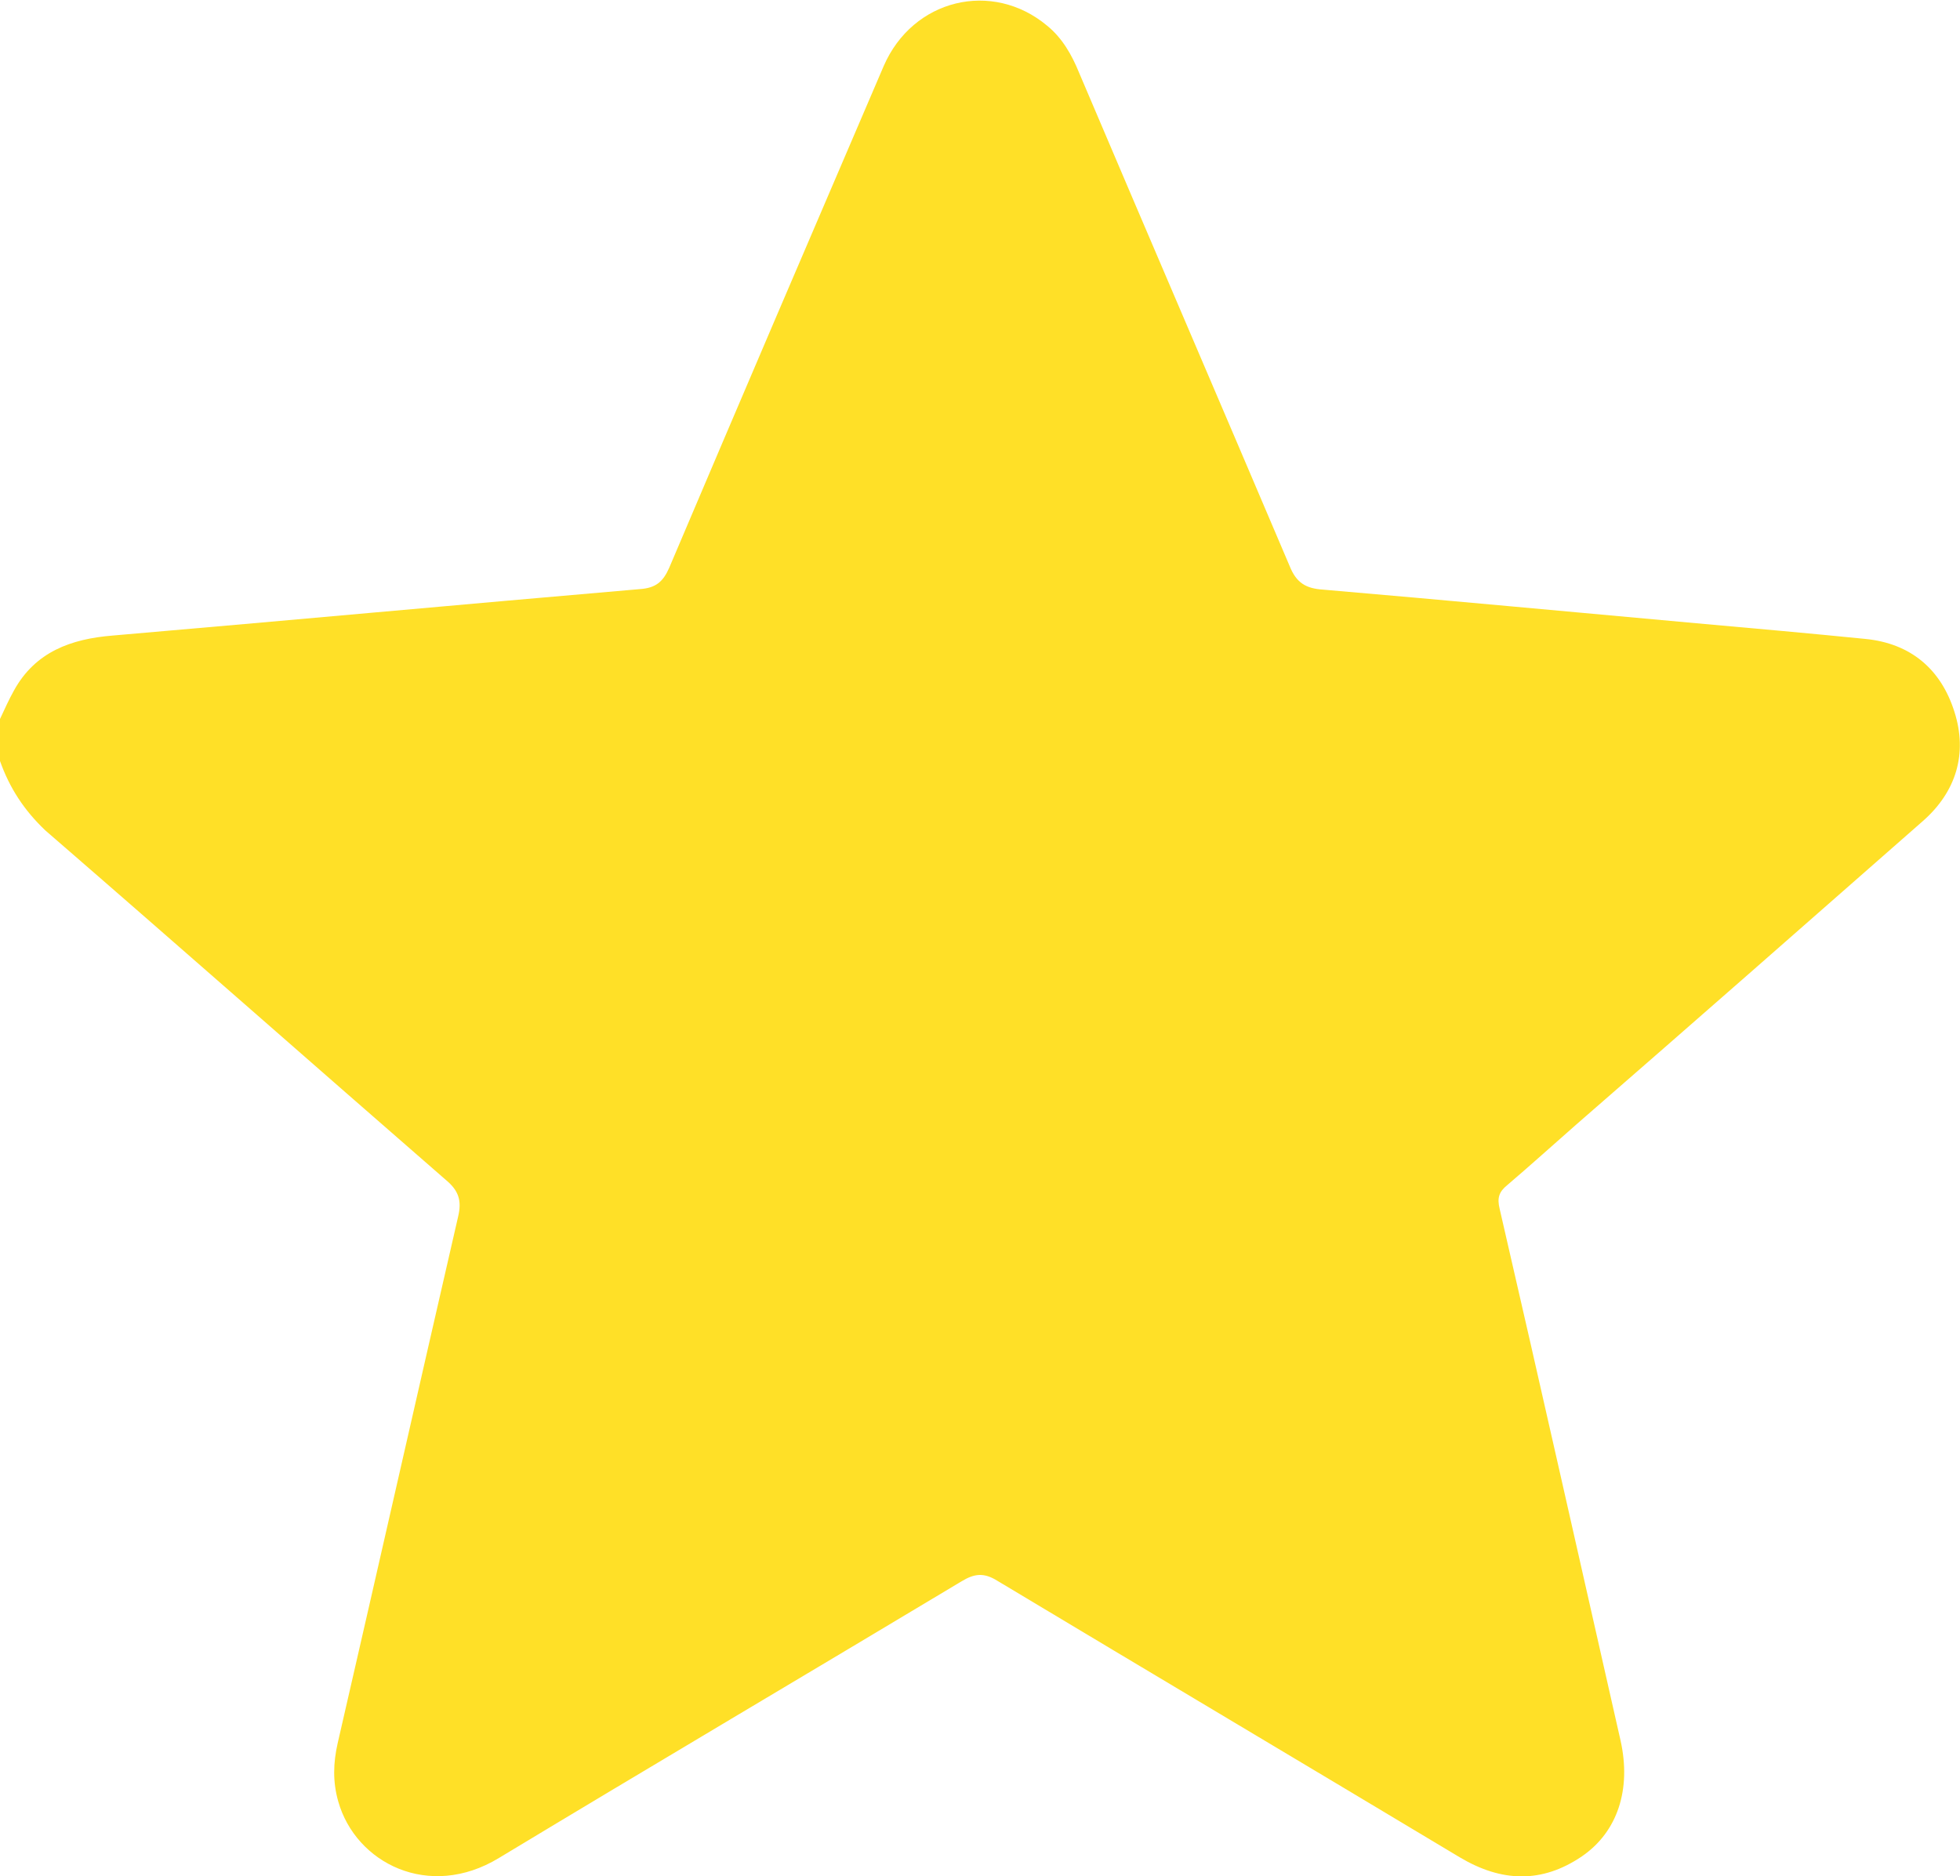
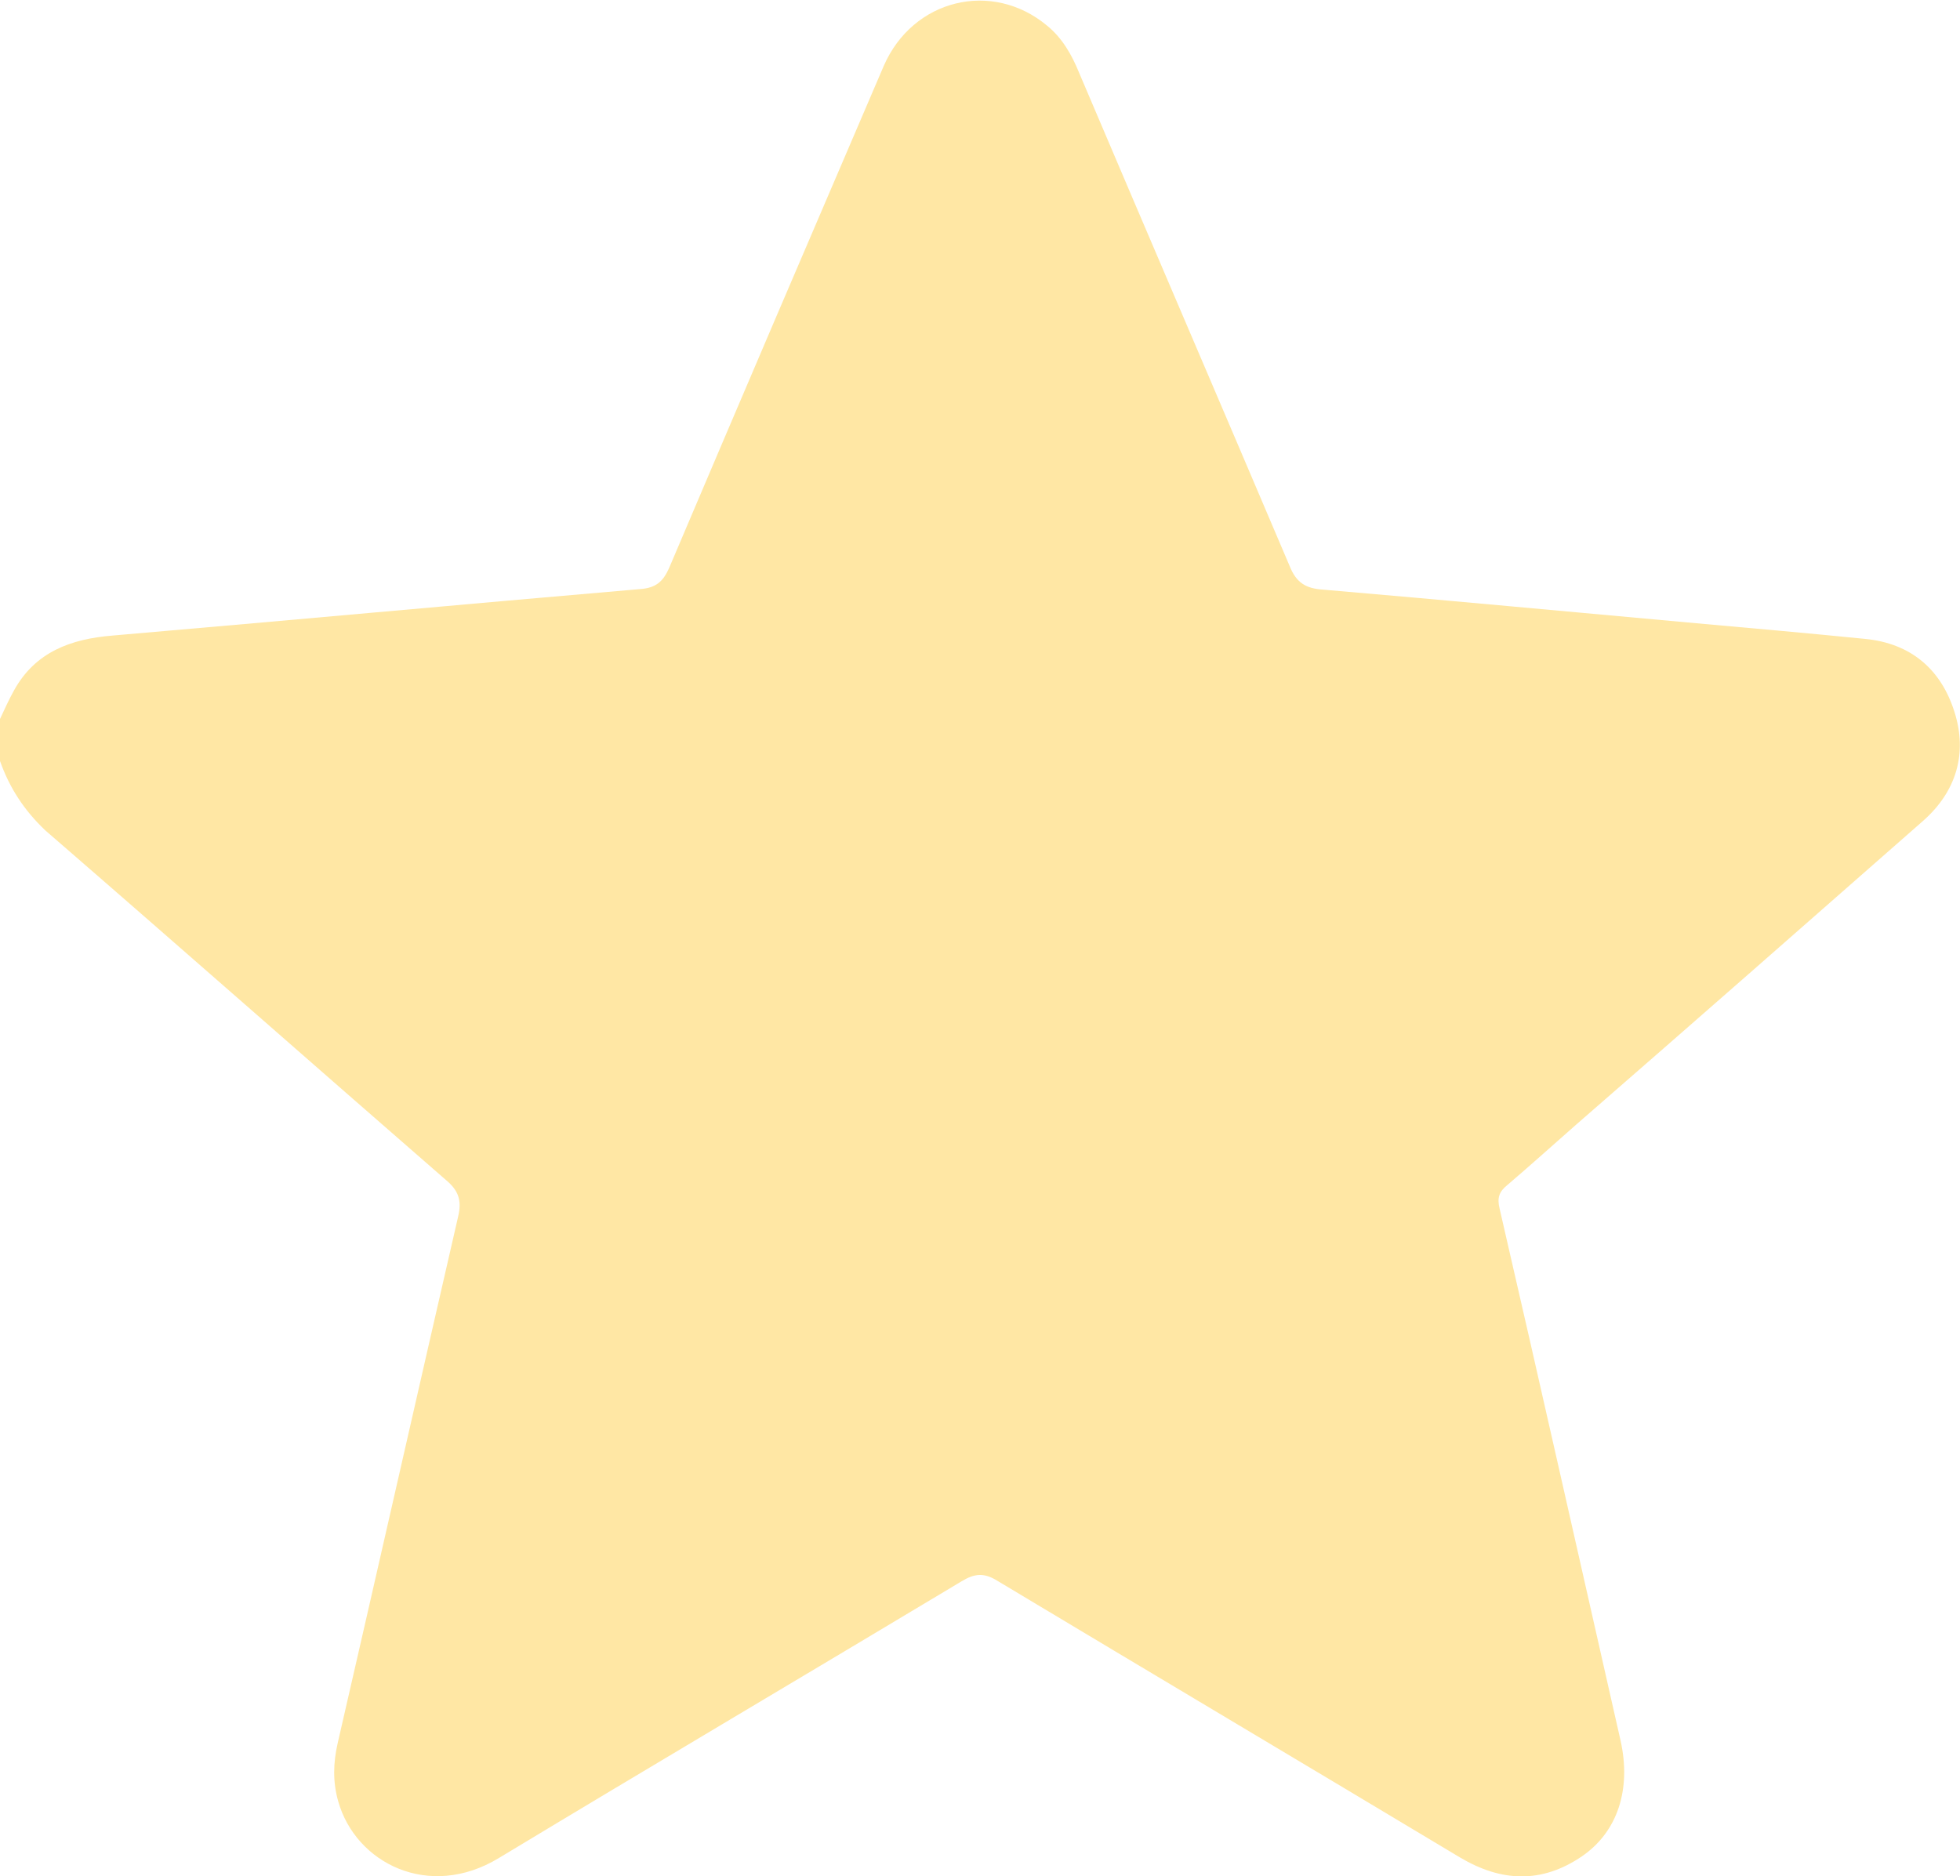
<svg xmlns="http://www.w3.org/2000/svg" version="1.1" id="圖層_1" x="0px" y="0px" viewBox="0 0 35 33.5" style="enable-background:new 0 0 35 33.5;" xml:space="preserve">
  <style type="text/css">
- 	.st0{fill:#FFE027;}
+ 	.st0{fill:#FFE7A4;}
</style>
  <g>
    <path class="st0" d="M0,12.84c0.08-0.17,0.16-0.35,0.25-0.51c0.38-0.69,1.02-0.92,1.76-0.98c3.14-0.27,6.28-0.56,9.42-0.83   c0.28-0.02,0.41-0.13,0.52-0.38c1.27-2.99,2.55-5.98,3.83-8.96c0.52-1.2,1.94-1.54,2.92-0.72c0.27,0.22,0.44,0.52,0.57,0.84   c1.25,2.94,2.51,5.87,3.76,8.81c0.12,0.3,0.29,0.4,0.6,0.42c2.22,0.19,4.44,0.4,6.66,0.6c1.01,0.09,2.02,0.18,3.02,0.28   c0.81,0.08,1.35,0.54,1.59,1.3c0.24,0.75,0.03,1.43-0.56,1.95c-2.06,1.81-4.12,3.62-6.19,5.42c-0.41,0.36-0.82,0.73-1.23,1.08   c-0.15,0.12-0.19,0.23-0.14,0.43c0.73,3.16,1.44,6.33,2.16,9.5c0.19,0.86-0.05,1.62-0.69,2.06c-0.72,0.49-1.44,0.46-2.18,0.02   c-2.75-1.65-5.51-3.29-8.26-4.94c-0.24-0.15-0.41-0.13-0.64,0.01c-2.75,1.65-5.51,3.28-8.26,4.94c-1.25,0.76-2.56,0.09-2.87-1.01   c-0.1-0.35-0.09-0.69-0.01-1.04c0.72-3.13,1.43-6.27,2.15-9.4c0.07-0.29,0.01-0.47-0.22-0.66c-2.39-2.08-4.76-4.17-7.15-6.24   C0.43,14.47,0.17,14.07,0,13.59C0,13.34,0,13.09,0,12.84z" />
  </g>
</svg>
